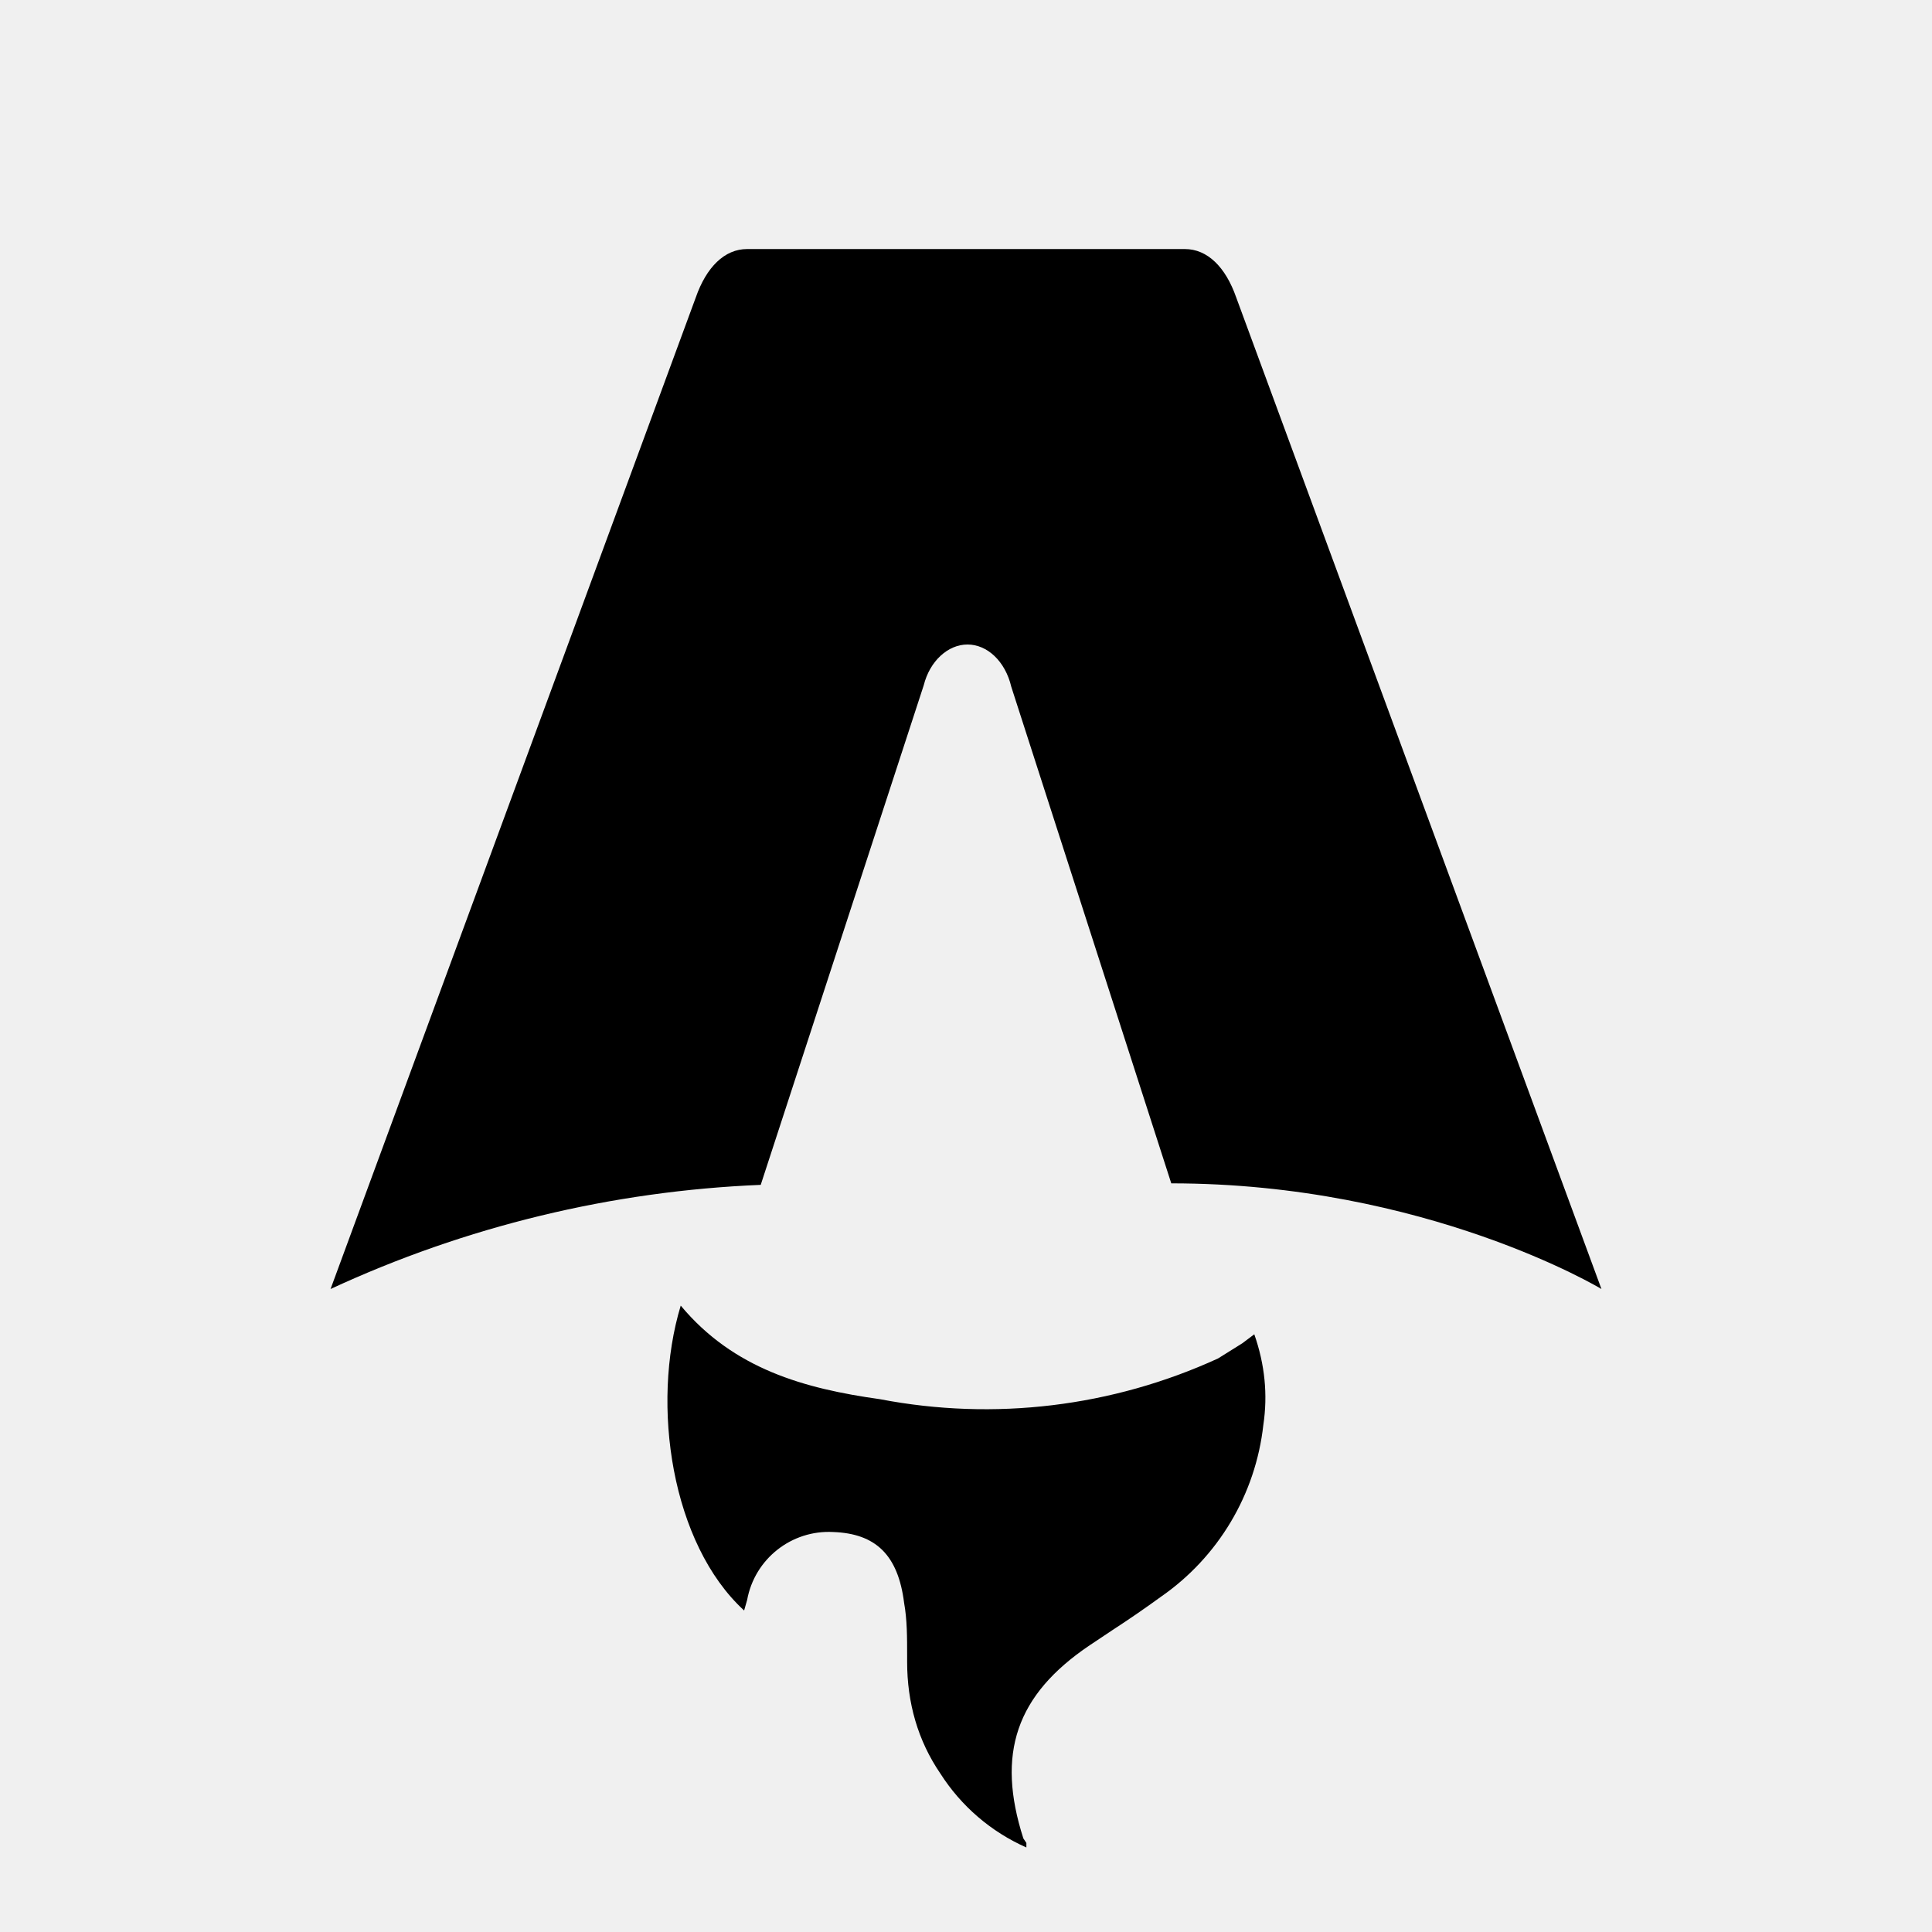
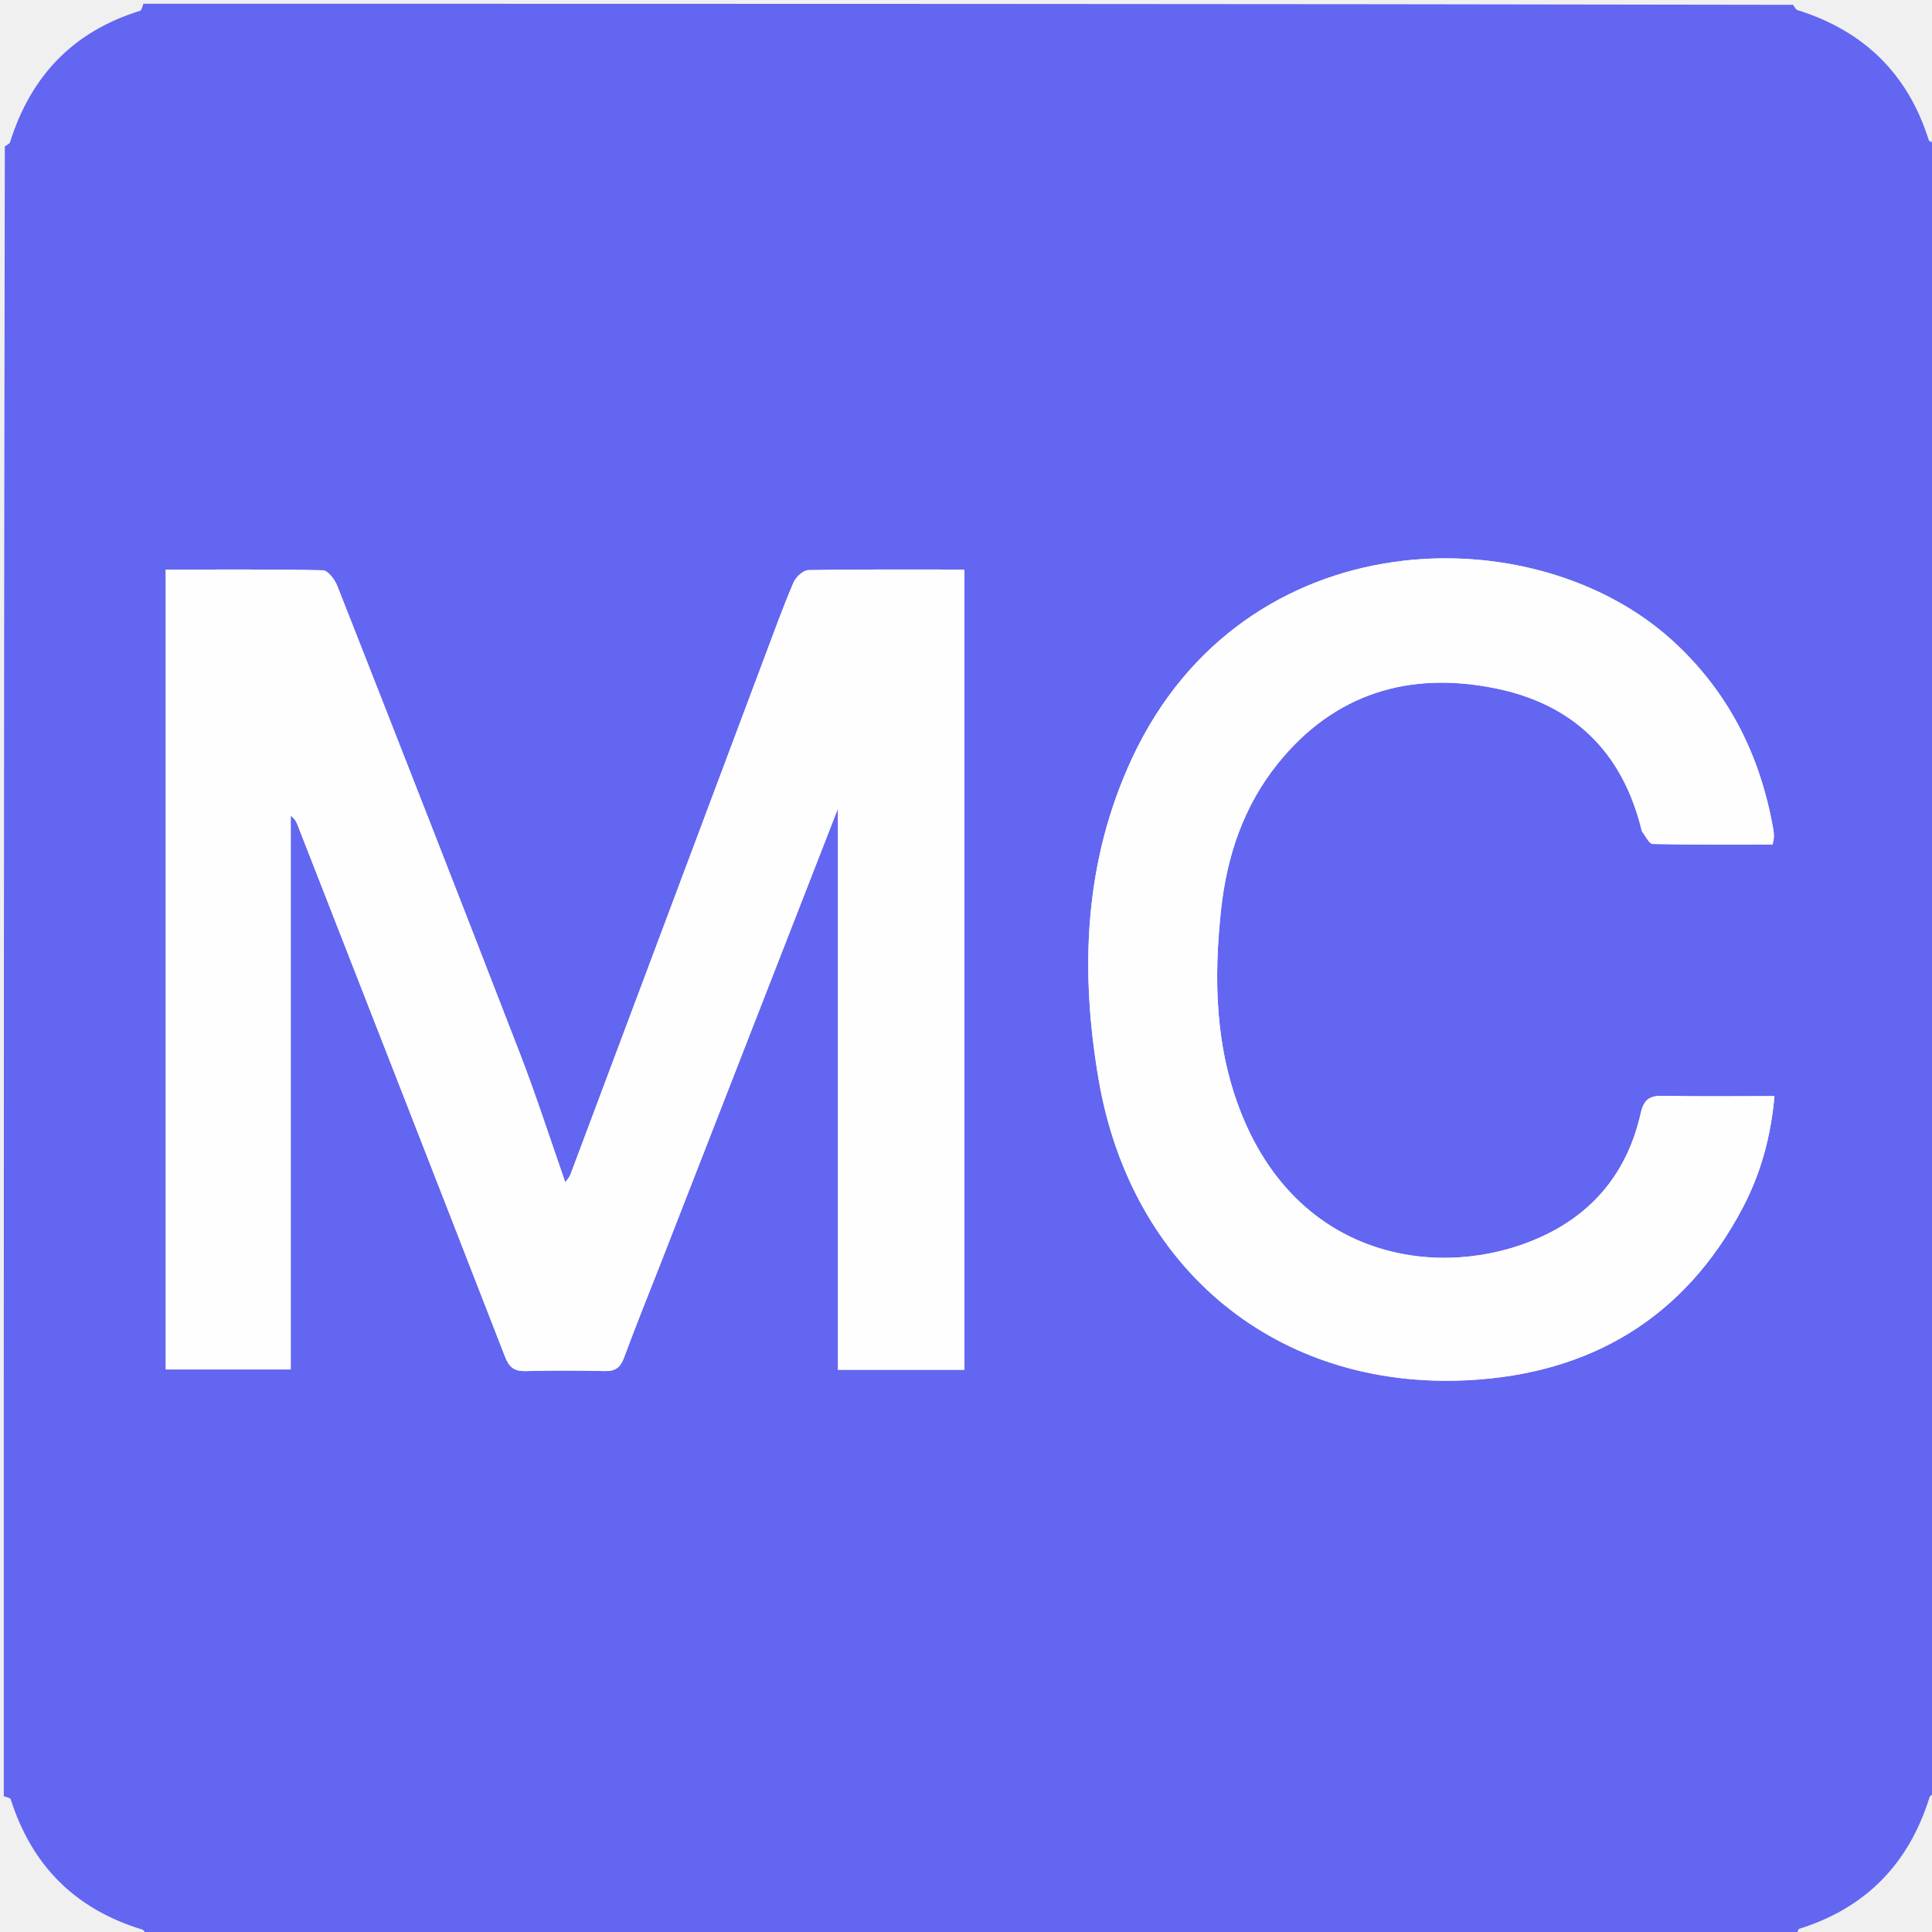
- <svg xmlns="http://www.w3.org/2000/svg" fill="none" viewBox="0 0 128 128">
-   <path d="M50.4 78.5a75.1 75.1 0 0 0-28.5 6.9l24.2-65.7c.7-2 1.9-3.2 3.4-3.2h29c1.5 0 2.7 1.2 3.4 3.2l24.2 65.7s-11.6-7-28.5-7L67 45.5c-.4-1.7-1.6-2.8-2.9-2.8-1.3 0-2.5 1.1-2.9 2.7L50.4 78.5Zm-1.1 28.2Zm-4.2-20.2c-2 6.6-.6 15.8 4.2 20.2a17.5 17.5 0 0 1 .2-.7 5.5 5.5 0 0 1 5.7-4.5c2.8.1 4.3 1.5 4.7 4.7.2 1.1.2 2.3.2 3.5v.4c0 2.7.7 5.2 2.2 7.4a13 13 0 0 0 5.7 4.9v-.3l-.2-.3c-1.8-5.6-.5-9.5 4.4-12.8l1.5-1a73 73 0 0 0 3.2-2.2 16 16 0 0 0 6.8-11.4c.3-2 .1-4-.6-6l-.8.6-1.6 1a37 37 0 0 1-22.4 2.7c-5-.7-9.7-2-13.2-6.2Z" />
-   <style>
-         path { fill: #000; }
-         @media (prefers-color-scheme: dark) {
-             path { fill: #FFF; }
-         }
-     </style>
+ <svg xmlns="http://www.w3.org/2000/svg" version="1.1" id="Layer_1" x="0px" y="0px" width="100%" viewBox="0 0 512 512" enable-background="new 0 0 512 512" xml:space="preserve">
+   <path fill="#6366F1" opacity="1" stroke="none" d=" M1,476   C1,330.309 1,184.619 1.276,38.805   C1.929,38.36 2.528,38.106 2.654,37.705   C8.161,20.144 19.411,8.31 37.156,2.852   C37.587,2.719 37.725,1.638 38,1   C183.691,1 329.382,1 475.195,1.276   C475.64,1.929 475.894,2.528 476.295,2.654   C493.871,8.146 505.61,19.492 511.148,37.156   C511.284,37.588 512.362,37.725 513,38   C513,183.691 513,329.382 512.724,475.195   C512.07,475.641 511.471,475.894 511.346,476.296   C505.866,493.883 494.503,505.605 476.844,511.148   C476.412,511.283 476.275,512.361 476,513   C330.309,513 184.619,513 38.805,512.724   C38.359,512.07 38.105,511.468 37.704,511.346   C20.007,505.977 8.44,494.459 2.853,476.846   C2.715,476.412 1.639,476.275 1,476  M175.43,333.932   C190.811,294.469 206.191,255.006 222.067,214.272   C222.067,264.654 222.067,313.792 222.067,363.005   C233.554,363.005 244.484,363.005 255.587,363.005   C255.587,292.208 255.587,221.699 255.587,150.936   C241.528,150.936 227.872,150.84 214.223,151.085   C212.853,151.11 210.895,152.943 210.277,154.391   C207.535,160.814 205.15,167.39 202.695,173.933   C185.513,219.727 168.348,265.527 151.155,311.316   C150.919,311.946 150.4,312.47 149.814,313.338   C145.729,301.674 142.128,290.425 137.876,279.427   C121.857,237.988 105.649,196.622 89.394,155.276   C88.732,153.592 86.901,151.161 85.569,151.132   C71.765,150.827 57.952,150.944 43.924,150.944   C43.924,221.846 43.924,292.355 43.924,362.925   C55.101,362.925 65.833,362.925 77.044,362.925   C77.044,313.771 77.044,264.982 77.044,216.193   C78.148,216.947 78.542,217.819 78.89,218.709   C97.236,265.665 115.6,312.614 133.863,359.603   C134.934,362.357 136.336,363.436 139.309,363.353   C146.302,363.157 153.306,363.174 160.3,363.346   C163.105,363.415 164.422,362.37 165.38,359.775   C168.493,351.348 171.864,343.016 175.43,333.932  M435.128,220.409   C436.082,221.542 437.015,223.638 437.994,223.66   C448.601,223.897 459.215,223.808 469.771,223.808   C469.956,222.691 470.099,222.207 470.101,221.724   C470.103,221.06 470.047,220.388 469.932,219.734   C466.521,200.275 458.178,183.51 443.467,169.987   C406.662,136.154 329.583,137.5 300.04,200.883   C287.315,228.182 286.168,256.868 291.132,285.988   C299.725,336.397 338.501,368.312 388.891,365.778   C421.352,364.146 446.428,349.373 461.851,320.05   C466.591,311.039 469.292,301.32 470.255,290.477   C460.077,290.477 450.445,290.615 440.82,290.405   C437.245,290.327 435.645,291.27 434.797,295.046   C431.323,310.508 422.251,321.706 407.696,328.113   C382.018,339.416 344.784,334.006 329.17,295.579   C322.012,277.961 321.59,259.541 323.609,240.967   C325.15,226.797 329.6,213.585 338.622,202.371   C353.603,183.75 373.472,177.787 396.285,182.415   C416.645,186.545 429.988,198.977 435.128,220.409  z" />
+   <path fill="#FEFEFF" opacity="1" stroke="none" d=" M175.283,334.29   C171.864,343.016 168.493,351.348 165.38,359.775   C164.422,362.37 163.105,363.415 160.3,363.346   C153.306,363.174 146.302,363.157 139.309,363.353   C136.336,363.436 134.934,362.357 133.863,359.603   C115.6,312.614 97.236,265.665 78.89,218.709   C78.542,217.819 78.148,216.947 77.044,216.193   C77.044,264.982 77.044,313.771 77.044,362.925   C65.833,362.925 55.101,362.925 43.924,362.925   C43.924,292.355 43.924,221.846 43.924,150.944   C57.952,150.944 71.765,150.827 85.569,151.132   C86.901,151.161 88.732,153.592 89.394,155.276   C105.649,196.622 121.857,237.988 137.876,279.427   C142.128,290.425 145.729,301.674 149.814,313.338   C150.4,312.47 150.919,311.946 151.155,311.316   C168.348,265.527 185.513,219.727 202.695,173.933   C205.15,167.39 207.535,160.814 210.277,154.391   C210.895,152.943 212.853,151.11 214.223,151.085   C227.872,150.84 241.528,150.936 255.587,150.936   C255.587,221.699 255.587,292.208 255.587,363.005   C244.484,363.005 233.554,363.005 222.067,363.005   C222.067,313.792 222.067,264.654 222.067,214.272   C206.191,255.006 190.811,294.469 175.283,334.29  z" />
+   <path fill="#FEFEFF" opacity="1" stroke="none" d=" M435.056,220.003   C429.988,198.977 416.645,186.545 396.285,182.415   C373.472,177.787 353.603,183.75 338.622,202.371   C329.6,213.585 325.15,226.797 323.609,240.967   C321.59,259.541 322.012,277.961 329.17,295.579   C344.784,334.006 382.018,339.416 407.696,328.113   C422.251,321.706 431.323,310.508 434.797,295.046   C435.645,291.27 437.245,290.327 440.82,290.405   C450.445,290.615 460.077,290.477 470.255,290.477   C469.292,301.32 466.591,311.039 461.851,320.05   C446.428,349.373 421.352,364.146 388.891,365.778   C338.501,368.312 299.725,336.397 291.132,285.988   C286.168,256.868 287.315,228.182 300.04,200.883   C329.583,137.5 406.662,136.154 443.467,169.987   C458.178,183.51 466.521,200.275 469.932,219.734   C470.047,220.388 470.103,221.06 470.101,221.724   C470.099,222.207 469.956,222.691 469.771,223.808   C459.215,223.808 448.601,223.897 437.994,223.66   C437.015,223.638 436.082,221.542 435.056,220.003  z" />
</svg>
